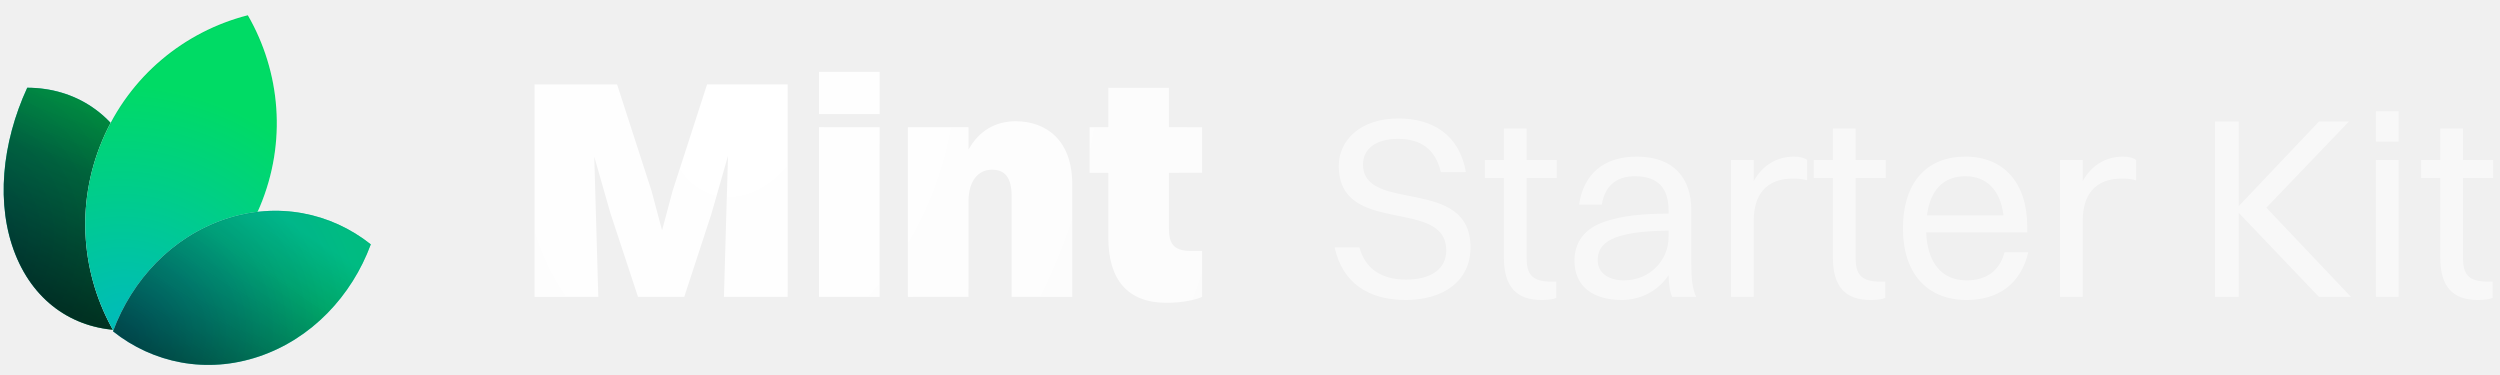
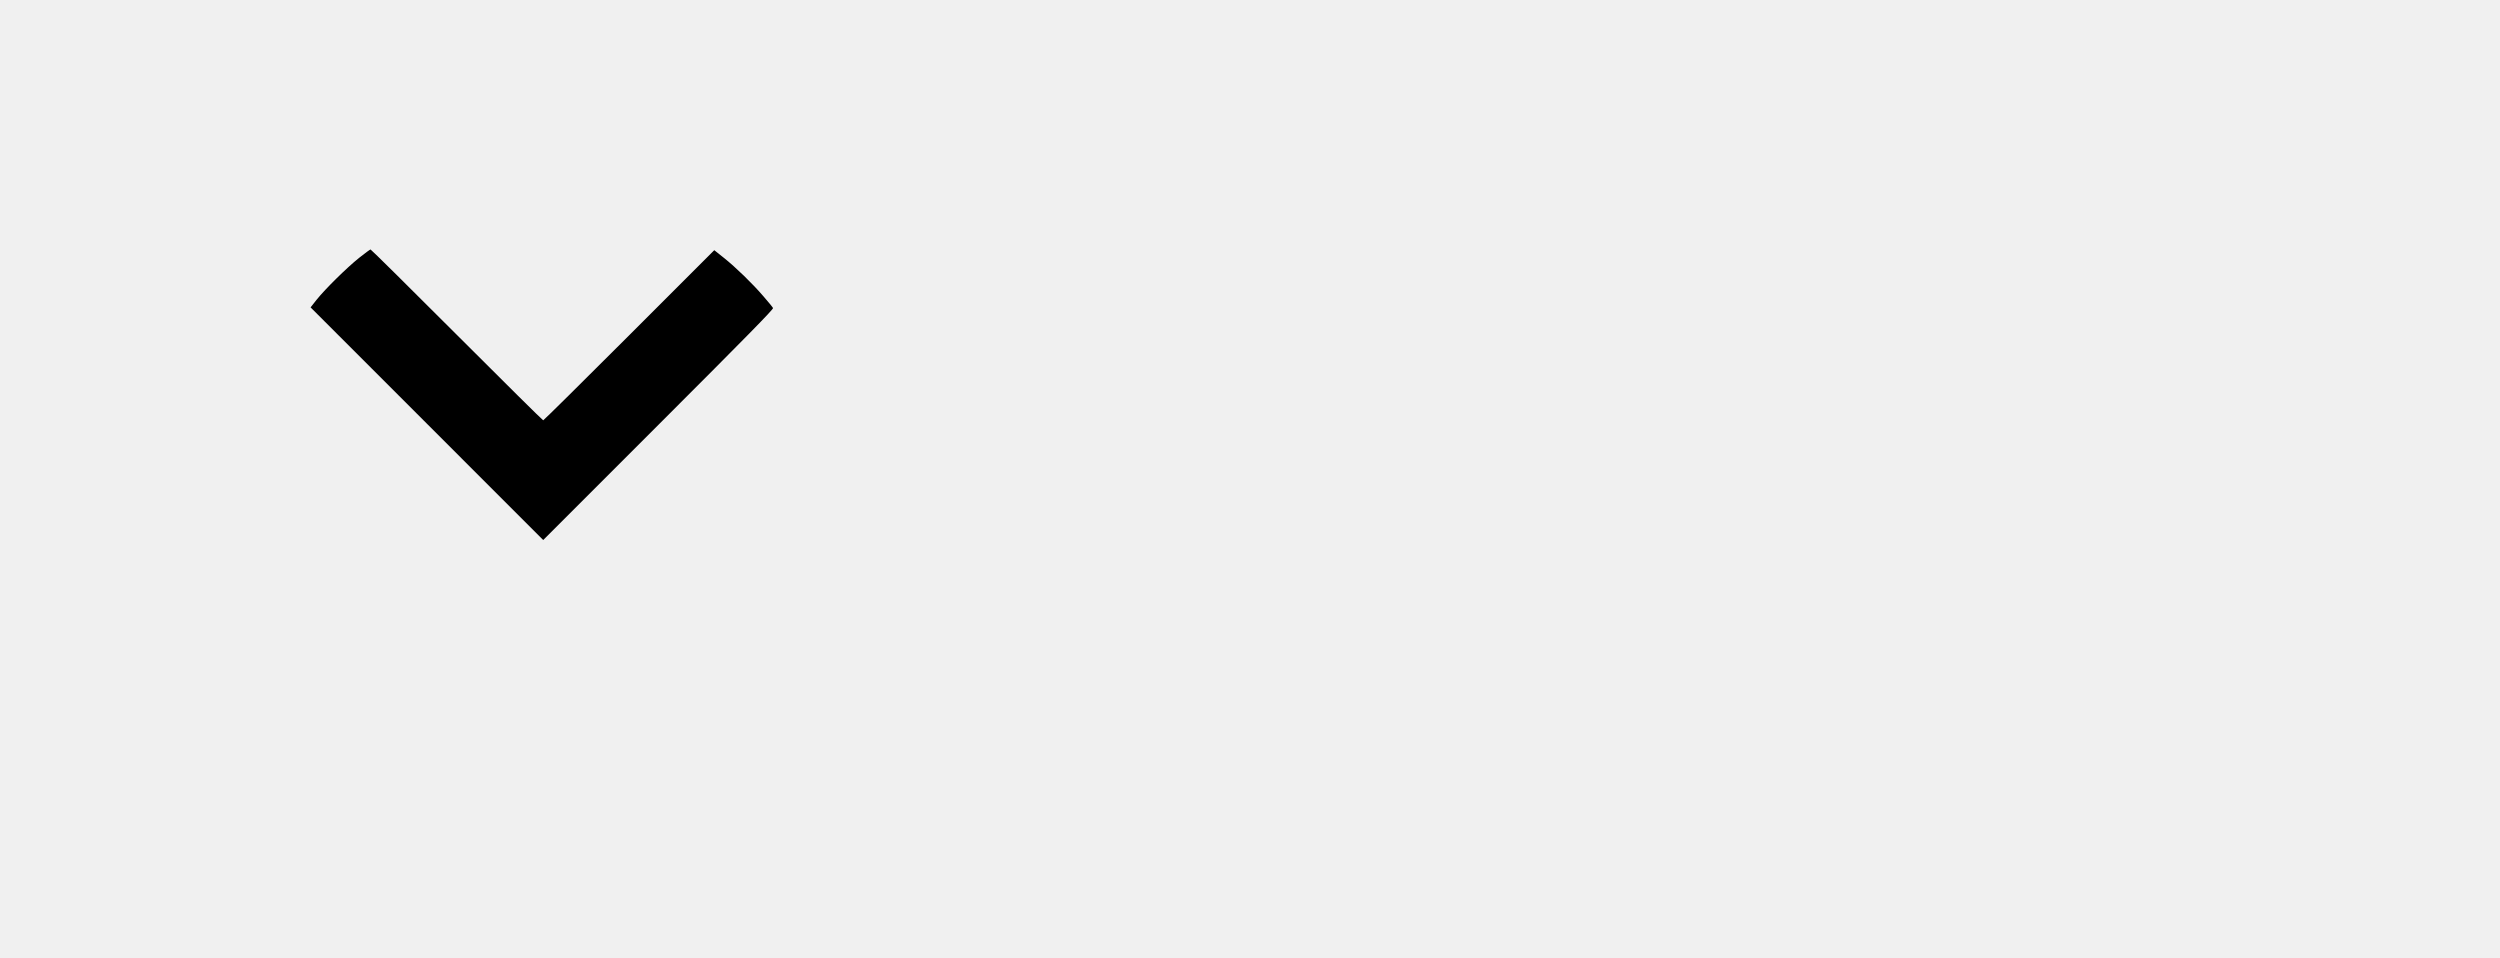
- <svg xmlns="http://www.w3.org/2000/svg" width="160" height="24" viewBox="0 0 160 24" fill="none">
-   <path d="M7.953 21.139C4.896 21.13 2.255 19.458 0.987 16.29C-0.28 13.121 0.109 9.163 1.744 5.615C4.801 5.624 7.442 7.296 8.71 10.465C9.977 13.633 9.588 17.591 7.953 21.139Z" fill="white" />
-   <path d="M7.953 21.139C4.896 21.13 2.255 19.458 0.987 16.29C-0.28 13.121 0.109 9.163 1.744 5.615C4.801 5.624 7.442 7.296 8.71 10.465C9.977 13.633 9.588 17.591 7.953 21.139Z" fill="url(#paint0_radial_115_109)" />
-   <path d="M7.953 21.139C4.896 21.13 2.255 19.458 0.987 16.29C-0.28 13.121 0.109 9.163 1.744 5.615C4.801 5.624 7.442 7.296 8.71 10.465C9.977 13.633 9.588 17.591 7.953 21.139Z" fill="black" fill-opacity="0.5" style="mix-blend-mode:hard-light" />
-   <path d="M7.953 21.139C4.896 21.13 2.255 19.458 0.987 16.29C-0.28 13.121 0.109 9.163 1.744 5.615C4.801 5.624 7.442 7.296 8.71 10.465C9.977 13.633 9.588 17.591 7.953 21.139Z" fill="url(#paint1_linear_115_109)" fill-opacity="0.5" style="mix-blend-mode:hard-light" />
-   <path d="M7.935 21.111C4.897 21.096 2.274 19.431 1.013 16.279C-0.248 13.124 0.136 9.182 1.762 5.643C4.8 5.659 7.423 7.324 8.684 10.476C9.945 13.63 9.561 17.572 7.935 21.111Z" stroke="url(#paint2_linear_115_109)" stroke-opacity="0.05" stroke-width="0.056" />
-   <path d="M7.31 21.257C11.354 20.221 14.884 17.375 16.628 13.236C18.373 9.097 17.945 4.587 15.86 0.976C11.816 2.012 8.287 4.858 6.542 8.998C4.797 13.137 5.225 17.646 7.31 21.257Z" fill="white" />
-   <path d="M7.31 21.257C11.354 20.221 14.884 17.375 16.628 13.236C18.373 9.097 17.945 4.587 15.86 0.976C11.816 2.012 8.287 4.858 6.542 8.998C4.797 13.137 5.225 17.646 7.31 21.257Z" fill="url(#paint3_radial_115_109)" />
-   <path d="M16.602 13.225C14.864 17.349 11.351 20.187 7.324 21.225C5.253 17.624 4.829 13.132 6.568 9.009C8.306 4.885 11.819 2.047 15.846 1.009C17.918 4.61 18.341 9.101 16.602 13.225Z" stroke="url(#paint4_linear_115_109)" stroke-opacity="0.05" stroke-width="0.056" />
-   <path d="M7.234 21.207C9.789 23.237 13.21 23.951 16.577 22.814C19.944 21.677 22.506 18.945 23.73 15.638C21.175 13.608 17.754 12.894 14.387 14.031C11.02 15.168 8.458 17.901 7.234 21.207Z" fill="white" />
-   <path d="M7.234 21.207C9.789 23.237 13.21 23.951 16.577 22.814C19.944 21.677 22.506 18.945 23.73 15.638C21.175 13.608 17.754 12.894 14.387 14.031C11.02 15.168 8.458 17.901 7.234 21.207Z" fill="url(#paint5_radial_115_109)" />
-   <path d="M7.234 21.207C9.789 23.237 13.21 23.951 16.577 22.814C19.944 21.677 22.506 18.945 23.73 15.638C21.175 13.608 17.754 12.894 14.387 14.031C11.02 15.168 8.458 17.901 7.234 21.207Z" fill="black" fill-opacity="0.2" style="mix-blend-mode:hard-light" />
-   <path d="M7.234 21.207C9.789 23.237 13.21 23.951 16.577 22.814C19.944 21.677 22.506 18.945 23.73 15.638C21.175 13.608 17.754 12.894 14.387 14.031C11.02 15.168 8.458 17.901 7.234 21.207Z" fill="url(#paint6_linear_115_109)" fill-opacity="0.5" style="mix-blend-mode:hard-light" />
-   <path d="M16.568 22.787C13.218 23.918 9.814 23.212 7.267 21.198C8.492 17.907 11.044 15.189 14.396 14.058C17.747 12.927 21.15 13.633 23.697 15.648C22.472 18.938 19.92 21.656 16.568 22.787Z" stroke="url(#paint7_linear_115_109)" stroke-opacity="0.05" stroke-width="0.056" />
-   <path d="M34.212 19V5.4H39.492L41.692 12.2L42.372 14.74L43.052 12.2L45.252 5.4H50.412V19H46.332L46.592 9.98L45.532 13.68L43.792 19H40.832L39.052 13.6L38.032 10.02L38.292 19H34.212ZM52.416 7.3V4.6H56.295V7.3H52.416ZM52.416 19V8.14H56.295V19H52.416ZM58.104 19V8.14H61.984V9.58C62.664 8.34 63.744 7.76 65.004 7.76C66.964 7.76 68.624 8.98 68.624 11.78V19H64.744V12.56C64.744 11.34 64.304 10.86 63.484 10.86C62.604 10.86 61.984 11.58 61.984 12.88V19H58.104ZM70.933 15.22V11.06H69.733V8.14H70.933V5.62H74.813V8.14H76.933V11.06H74.813V14.6C74.813 15.5 75.033 16.06 76.213 16.06H76.933V19C76.493 19.2 75.673 19.38 74.653 19.38C72.153 19.38 70.933 17.88 70.933 15.22Z" fill="url(#paint8_radial_115_109)" />
-   <path d="M87.232 10.519C87.232 13.687 94.112 11.229 94.112 15.832C94.112 17.994 92.364 19.198 89.971 19.198C87.562 19.198 85.912 18.093 85.417 15.832H87.001C87.364 17.169 88.371 17.895 89.987 17.895C91.671 17.895 92.561 17.152 92.561 16.03C92.561 12.598 85.681 15.155 85.681 10.618C85.681 9.001 87.034 7.582 89.509 7.582C91.671 7.582 93.403 8.621 93.816 11.014H92.215C91.868 9.529 90.912 8.886 89.476 8.886C88.057 8.886 87.232 9.529 87.232 10.519ZM96.25 16.476V11.393H95.029V10.239H96.25V8.226H97.702V10.239H99.632V11.393H97.702V16.476C97.702 17.532 98.015 18.026 99.302 18.026H99.599V19.066C99.434 19.148 99.071 19.198 98.659 19.198C97.025 19.198 96.25 18.323 96.25 16.476ZM102.516 13.093H101.064C101.345 11.162 102.615 10.024 104.76 10.024C107.103 10.024 108.242 11.393 108.242 13.44V16.888C108.242 17.895 108.324 18.521 108.555 19H107.021C106.856 18.654 106.806 18.142 106.79 17.614C106.047 18.72 104.859 19.198 103.803 19.198C101.988 19.198 100.767 18.357 100.767 16.69C100.767 15.486 101.427 14.611 102.714 14.182C103.902 13.786 105.107 13.687 106.79 13.671V13.473C106.79 12.053 106.13 11.278 104.628 11.278C103.374 11.278 102.698 11.971 102.516 13.093ZM102.252 16.657C102.252 17.465 102.929 17.944 103.952 17.944C105.569 17.944 106.79 16.674 106.79 15.172V14.759C103.061 14.793 102.252 15.585 102.252 16.657ZM110.787 19V10.239H112.239V11.591C112.833 10.519 113.774 10.024 114.83 10.024C115.176 10.024 115.49 10.107 115.655 10.239V11.542C115.407 11.46 115.094 11.427 114.747 11.427C112.998 11.427 112.239 12.515 112.239 14.1V19H110.787ZM117.305 16.476V11.393H116.084V10.239H117.305V8.226H118.757V10.239H120.688V11.393H118.757V16.476C118.757 17.532 119.071 18.026 120.358 18.026H120.655V19.066C120.49 19.148 120.127 19.198 119.714 19.198C118.081 19.198 117.305 18.323 117.305 16.476ZM129.809 16.145C129.33 18.192 127.862 19.198 125.865 19.198C123.324 19.198 121.79 17.482 121.79 14.627C121.79 11.658 123.324 10.024 125.783 10.024C128.258 10.024 129.743 11.723 129.743 14.512V14.875H123.275C123.357 16.838 124.281 17.944 125.865 17.944C127.103 17.944 127.977 17.35 128.291 16.145H129.809ZM125.783 11.278C124.38 11.278 123.539 12.152 123.324 13.786H128.225C128.027 12.169 127.152 11.278 125.783 11.278ZM131.843 19V10.239H133.295V11.591C133.889 10.519 134.829 10.024 135.885 10.024C136.232 10.024 136.545 10.107 136.71 10.239V11.542C136.463 11.46 136.149 11.427 135.803 11.427C134.054 11.427 133.295 12.515 133.295 14.1V19H131.843ZM141.763 19V7.78H143.281V13.192L148.413 7.78H150.327L145.047 13.291L150.459 19H148.413L143.281 13.621V19H141.763ZM152.06 9.067V7.12H153.512V9.067H152.06ZM152.06 19V10.239H153.512V19H152.06ZM156.178 16.476V11.393H154.957V10.239H156.178V8.226H157.63V10.239H159.56V11.393H157.63V16.476C157.63 17.532 157.943 18.026 159.23 18.026H159.527V19.066C159.362 19.148 158.999 19.198 158.587 19.198C156.953 19.198 156.178 18.323 156.178 16.476Z" fill="white" fill-opacity="0.55" />
-   <defs>
-     <radialGradient id="paint0_radial_115_109" cx="0" cy="0" r="1" gradientUnits="userSpaceOnUse" gradientTransform="translate(-3.00503 15.023) rotate(-10.029) scale(17.9572 17.784)">
-       <stop stop-color="#00B0BB" />
-       <stop offset="1" stop-color="#00DB65" />
-     </radialGradient>
-     <linearGradient id="paint1_linear_115_109" x1="7.39" y1="4.813" x2="1.63" y2="18.689" gradientUnits="userSpaceOnUse">
-       <stop stop-color="#18E299" />
-       <stop offset="1" />
-     </linearGradient>
-     <linearGradient id="paint2_linear_115_109" x1="7.948" y1="8.016" x2="1.761" y2="18.746" gradientUnits="userSpaceOnUse">
-       <stop />
-       <stop offset="1" stop-opacity="0" />
-     </linearGradient>
-     <radialGradient id="paint3_radial_115_109" cx="0" cy="0" r="1" gradientUnits="userSpaceOnUse" gradientTransform="translate(8.11404 20.8822) rotate(-75.7542) scale(21.6246 23.7772)">
-       <stop stop-color="#00BBBB" />
-       <stop offset="0.713" stop-color="#00DB65" />
-     </radialGradient>
-     <linearGradient id="paint4_linear_115_109" x1="7.602" y1="5.871" x2="15.556" y2="16.372" gradientUnits="userSpaceOnUse">
-       <stop />
-       <stop offset="1" stop-opacity="0" />
-     </linearGradient>
-     <radialGradient id="paint5_radial_115_109" cx="0" cy="0" r="1" gradientUnits="userSpaceOnUse" gradientTransform="translate(7.84537 21.5181) rotate(-20.3525) scale(18.5603 17.32)">
-       <stop stop-color="#00B0BB" />
-       <stop offset="1" stop-color="#00DB65" />
-     </radialGradient>
-     <linearGradient id="paint6_linear_115_109" x1="16.808" y1="13.007" x2="10.041" y2="22.994" gradientUnits="userSpaceOnUse">
-       <stop stop-color="#00B1BC" />
-       <stop offset="1" />
-     </linearGradient>
-     <linearGradient id="paint7_linear_115_109" x1="16.808" y1="13.007" x2="14.169" y2="23.841" gradientUnits="userSpaceOnUse">
-       <stop />
-       <stop offset="1" stop-opacity="0" />
-     </linearGradient>
-     <radialGradient id="paint8_radial_115_109" cx="0" cy="0" r="1" gradientUnits="userSpaceOnUse" gradientTransform="translate(47.2781 7) rotate(19.0047) scale(67.5582 85.7506)">
-       <stop stop-color="white" />
-       <stop offset="1" stop-color="white" stop-opacity="0.5" />
-     </radialGradient>
-   </defs>
+ <svg xmlns="http://www.w3.org/2000/svg" version="1.0" width="2736pt" height="1048pt" viewBox="0 0 2736 1048" preserveAspectRatio="xMidYMid meet">
+   <g transform="translate(0,1048) scale(0.1,-0.1)" fill="#000000" stroke="none">
+     <path d="M3930 7658 c-136 -109 -369 -339 -464 -457 l-67 -85 1273 -1273 1273 -1273 1262 1262 c980 980 1260 1265 1253 1277 -4 9 -51 66 -103 126 -121 141 -304 319 -436 424 l-104 83 -931 -931 c-512 -512 -936 -931 -941 -931 -6 0 -431 421 -945 935 -514 514 -939 935 -945 935 -5 0 -62 -42 -125 -92z" />
+   </g>
</svg>
